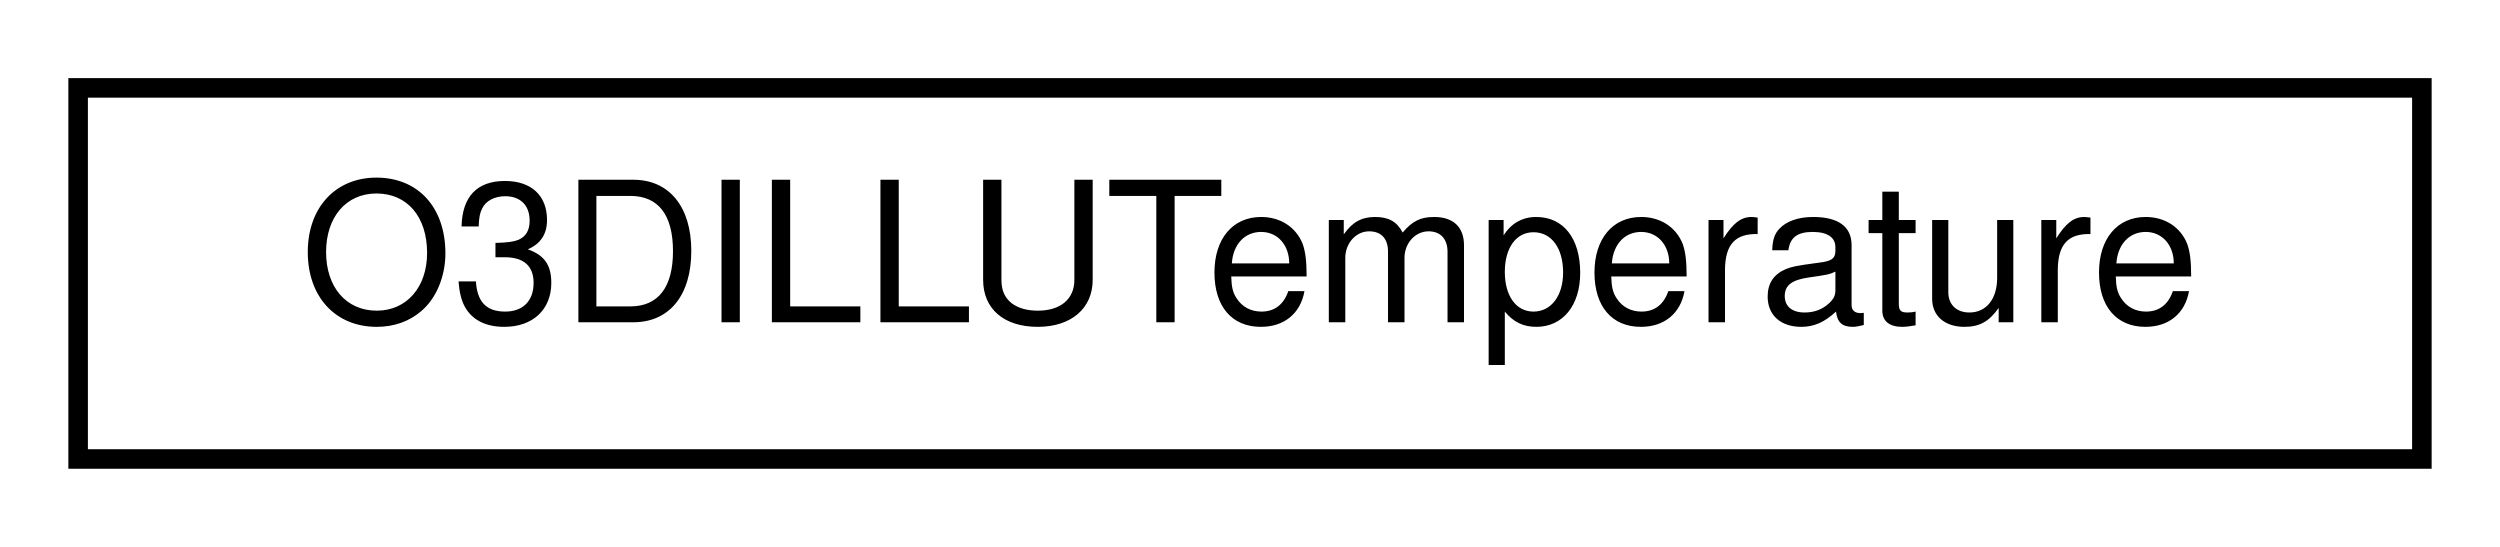
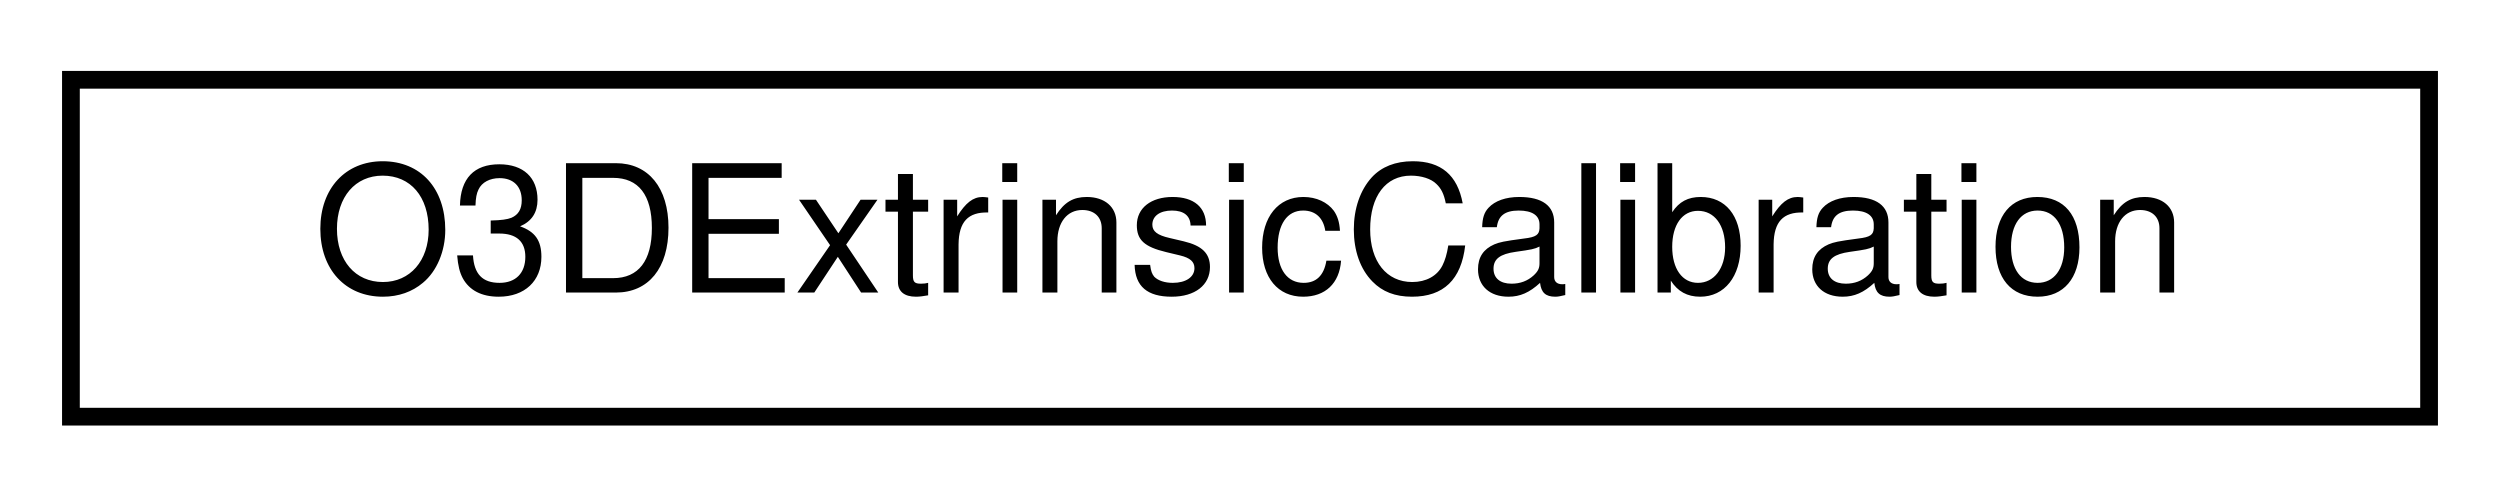
- <svg xmlns="http://www.w3.org/2000/svg" xmlns:xlink="http://www.w3.org/1999/xlink" width="128pt" height="28pt" viewBox="0.00 0.00 128.00 28.00">
+ <svg xmlns="http://www.w3.org/2000/svg" xmlns:xlink="http://www.w3.org/1999/xlink" width="141pt" height="28pt" viewBox="0.00 0.00 141.00 28.00">
  <g id="graph0" class="graph" transform="scale(1 1) rotate(0) translate(4 24)">
    <g id="node1" class="node">
      <g id="a_node1">
-         <a xlink:href="classifm3d_1_1O3DILLUTemperature.html" target="_top" xlink:title=" ">
-           <polygon fill="none" stroke="black" points="0,-0.5 0,-19.5 120,-19.5 120,-0.5 0,-0.5" />
-           <text text-anchor="middle" x="60" y="-7.5" font-family="Helvetica,sans-Serif" font-size="10.00">O3DILLUTemperature</text>
+         <a xlink:href="classifm3d_1_1O3DExtrinsicCalibration.html" target="_top" xlink:title=" ">
+           <polygon fill="none" stroke="black" points="0,-0.5 0,-19.5 133,-19.5 133,-0.5 0,-0.5" />
+           <text text-anchor="middle" x="66.5" y="-7.5" font-family="Helvetica,sans-Serif" font-size="10.00">O3DExtrinsicCalibration</text>
        </a>
      </g>
    </g>
  </g>
</svg>
